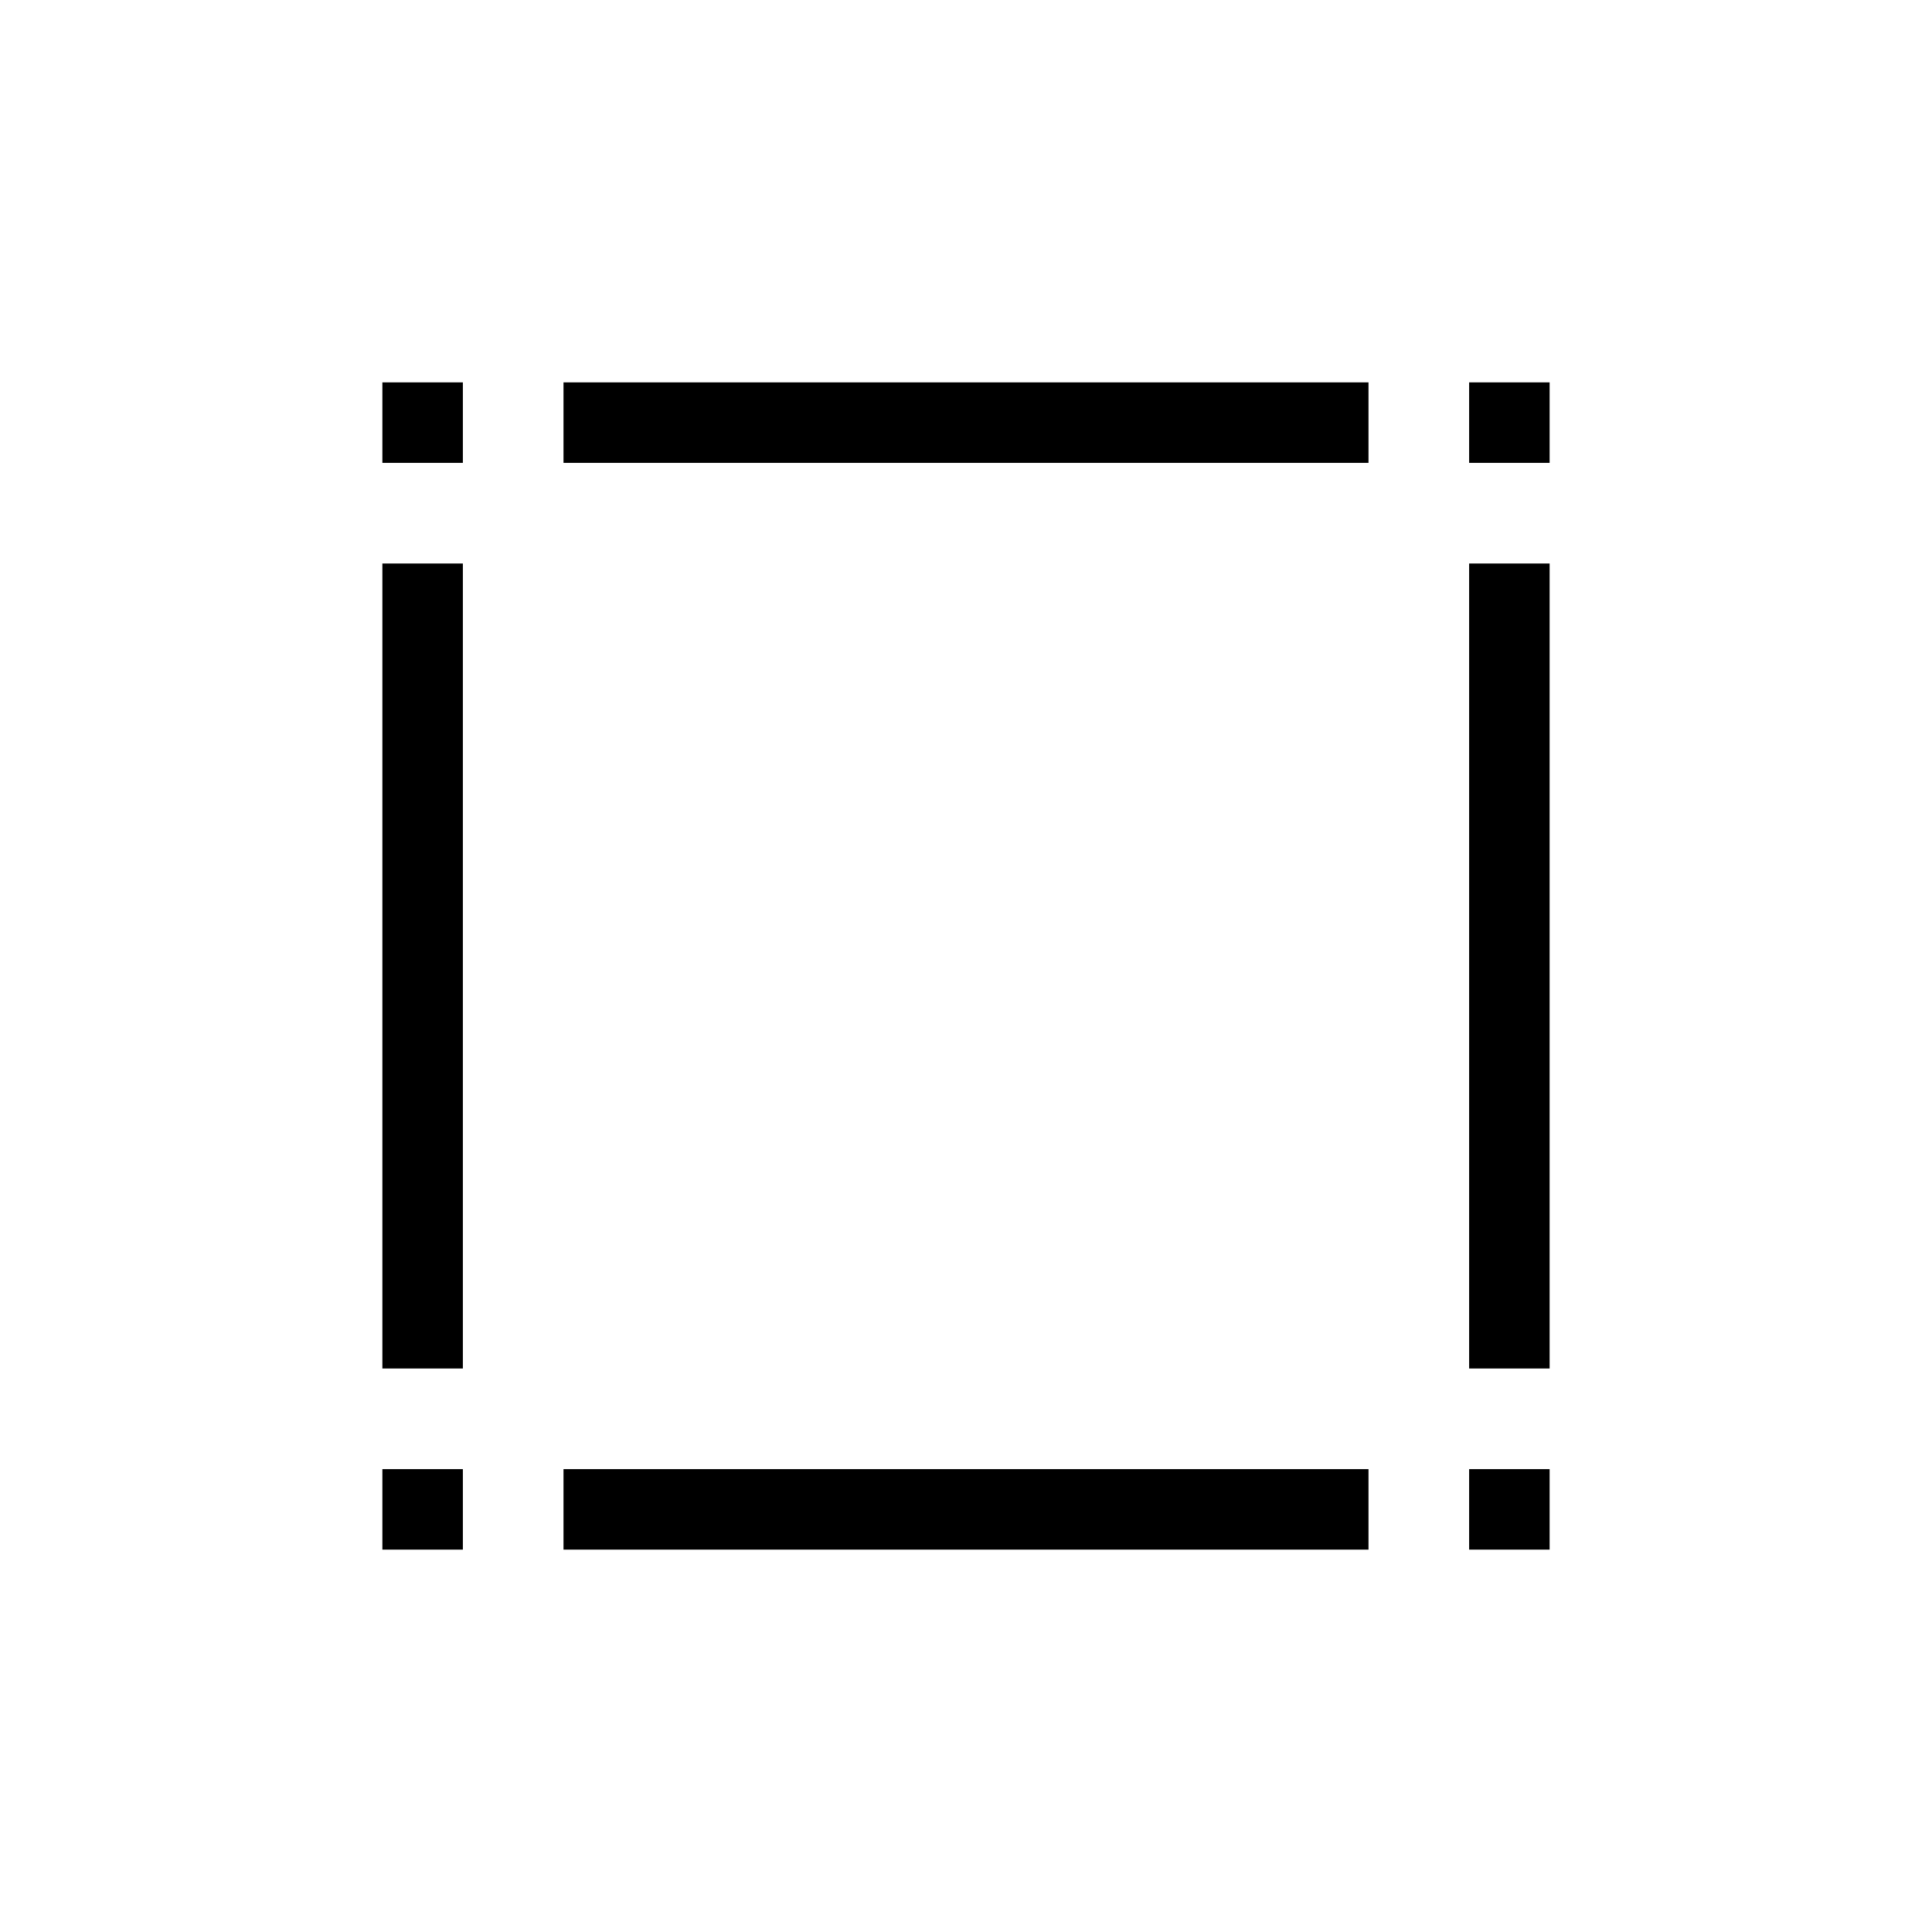
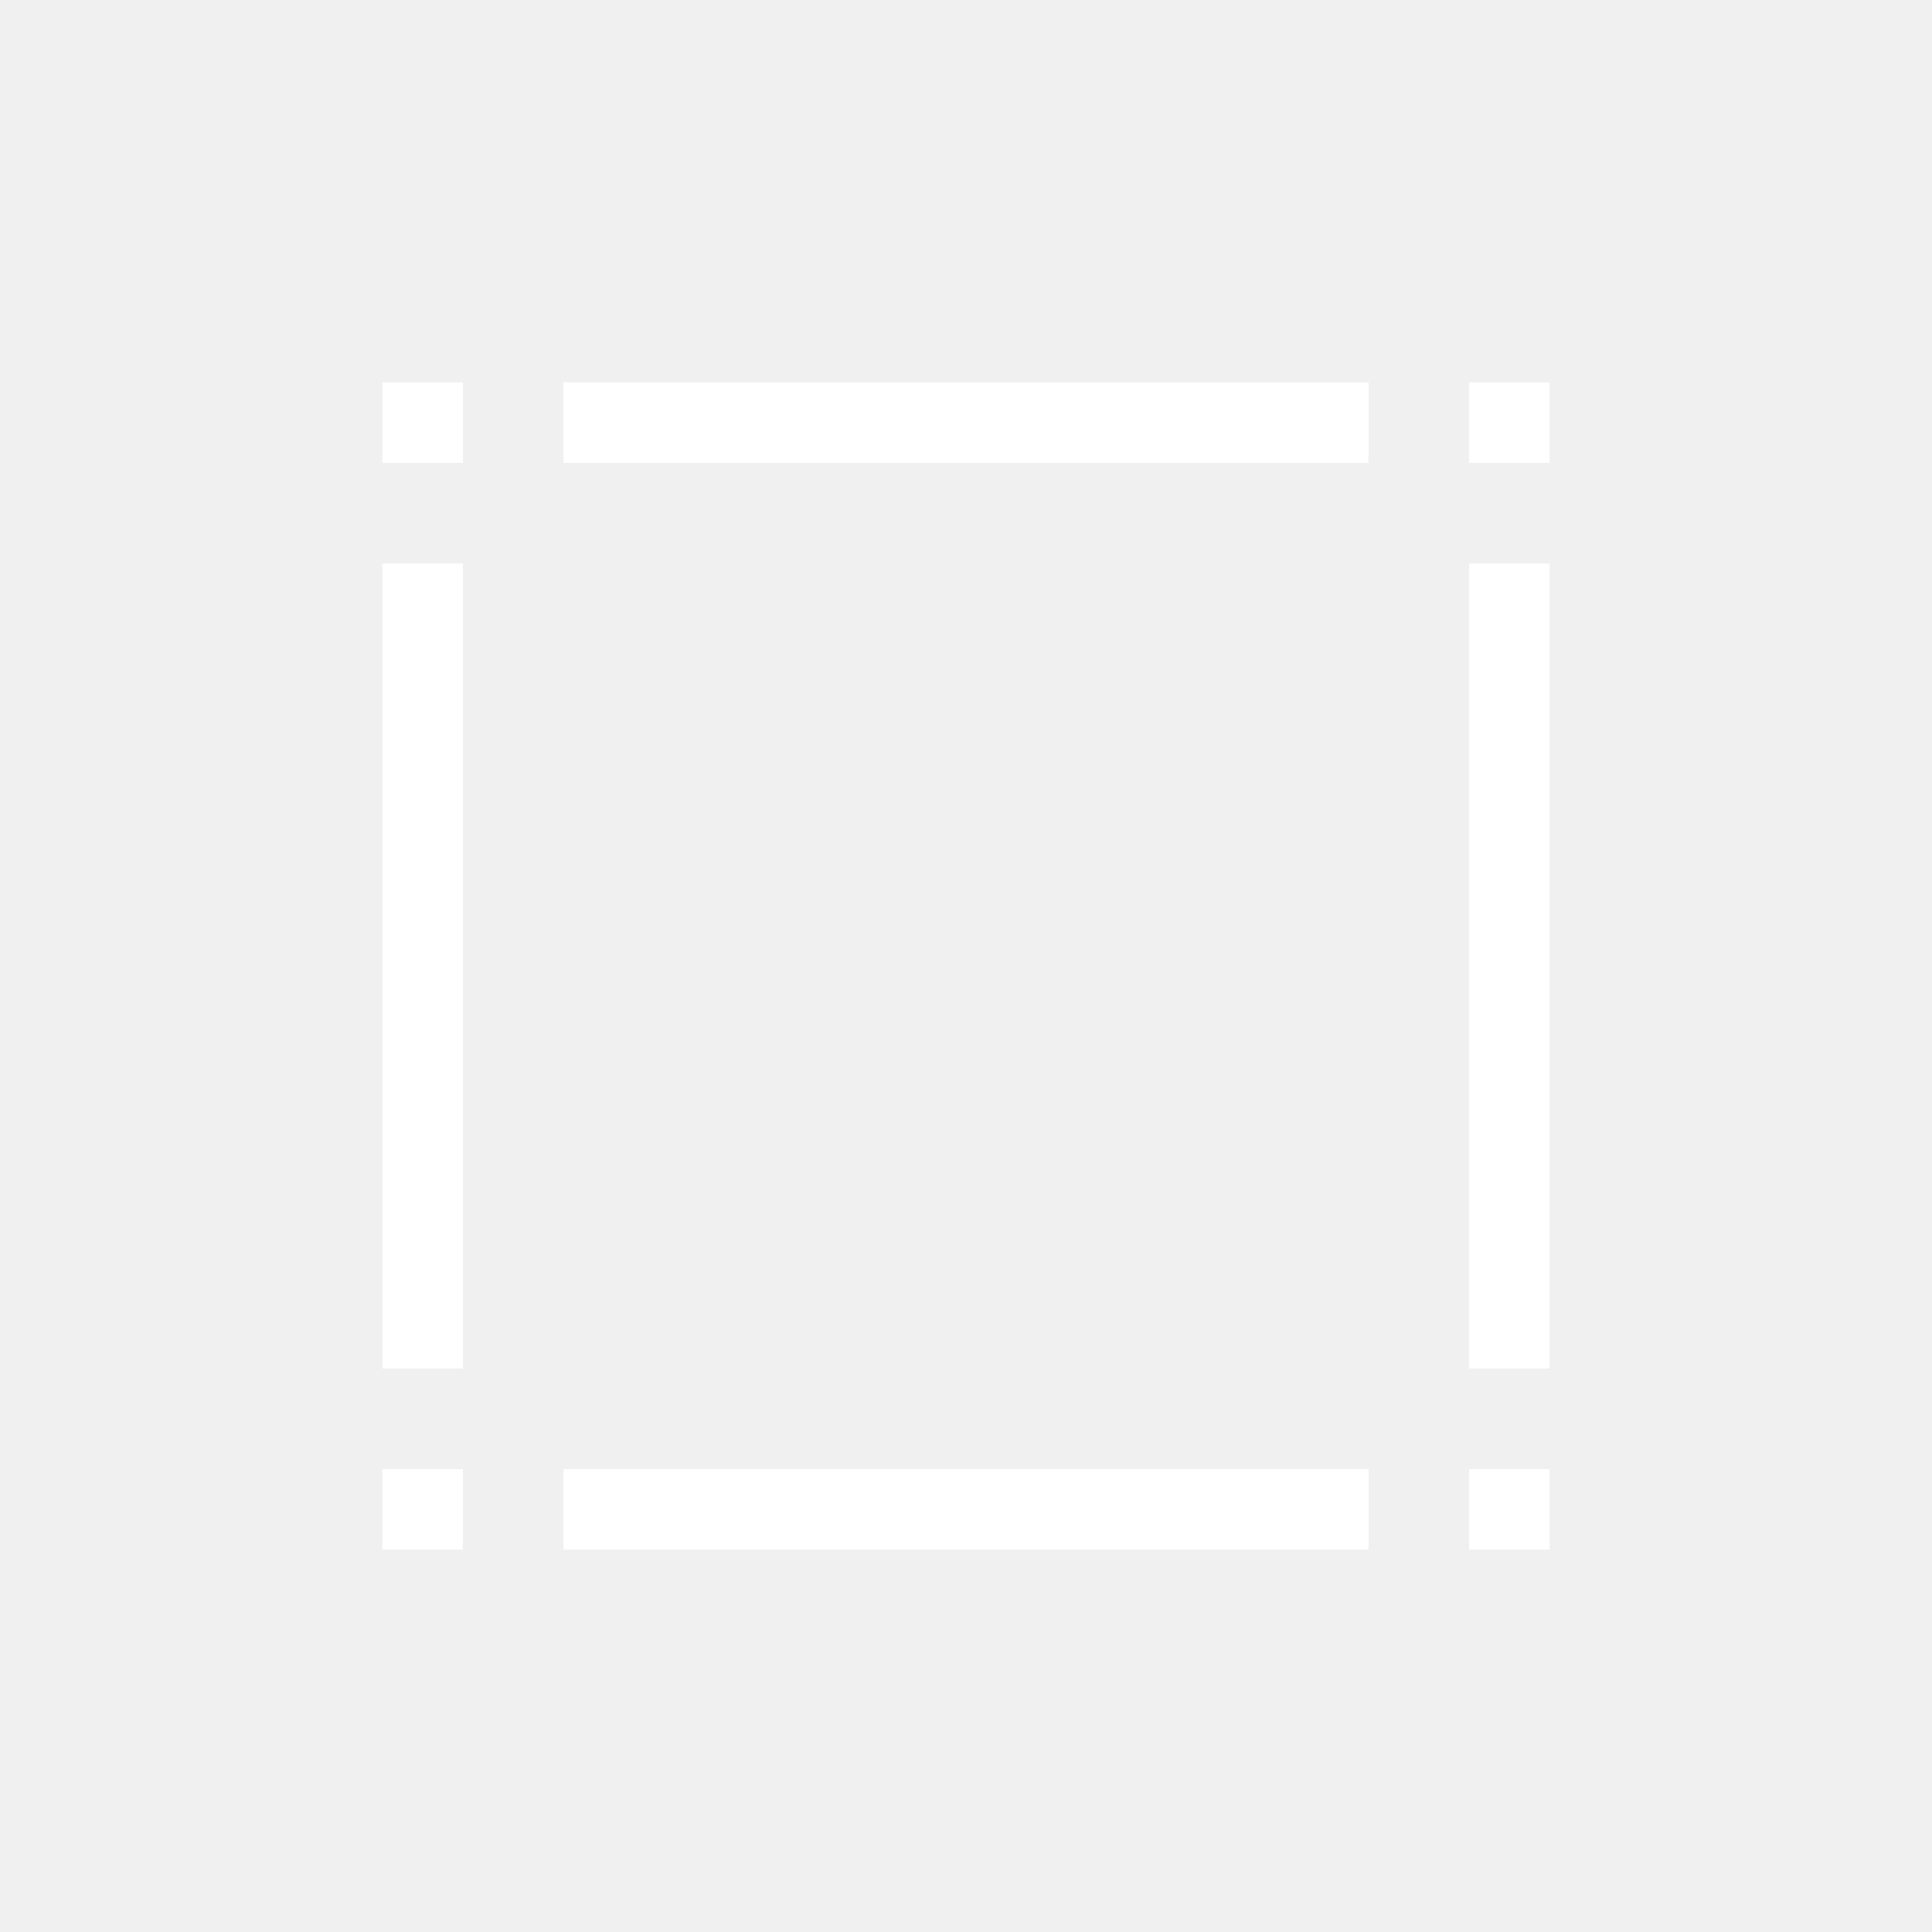
<svg xmlns="http://www.w3.org/2000/svg" width="24" height="24" viewBox="0 0 24 24" fill="none">
-   <rect width="24" height="24" fill="white" />
-   <path d="M7 5.75H17V4.75H7V5.75Z" fill="black" />
-   <path d="M18.25 17V7H19.25V17H18.25Z" fill="black" />
-   <path d="M5.75 5.75V4.75H4.75V5.75H5.75Z" fill="black" />
-   <path d="M19.25 5.75H18.25V4.75H19.25V5.75Z" fill="black" />
-   <path d="M17 18.25H7V19.25H17V18.25Z" fill="black" />
-   <path d="M5.75 7V17H4.75V7H5.75Z" fill="black" />
-   <path d="M18.25 18.25V19.25H19.25V18.25H18.25Z" fill="black" />
-   <path d="M4.75 18.25H5.75V19.25H4.75V18.25Z" fill="black" />
+   <rect width="24" height="24" />
+   <path d="M7 5.75H17V4.75H7V5.75Z" fill="white" />
+   <path d="M18.25 17V7H19.25V17H18.25Z" fill="white" />
+   <path d="M5.75 5.75V4.75H4.75V5.75H5.75Z" fill="white" />
+   <path d="M19.25 5.75H18.25V4.75H19.25V5.75Z" fill="white" />
+   <path d="M17 18.25H7V19.25H17V18.25Z" fill="white" />
+   <path d="M5.75 7V17H4.75V7H5.75Z" fill="white" />
+   <path d="M18.25 18.25V19.25H19.25V18.25H18.25Z" fill="white" />
+   <path d="M4.75 18.25H5.75V19.25H4.75V18.25Z" fill="white" />
</svg>
